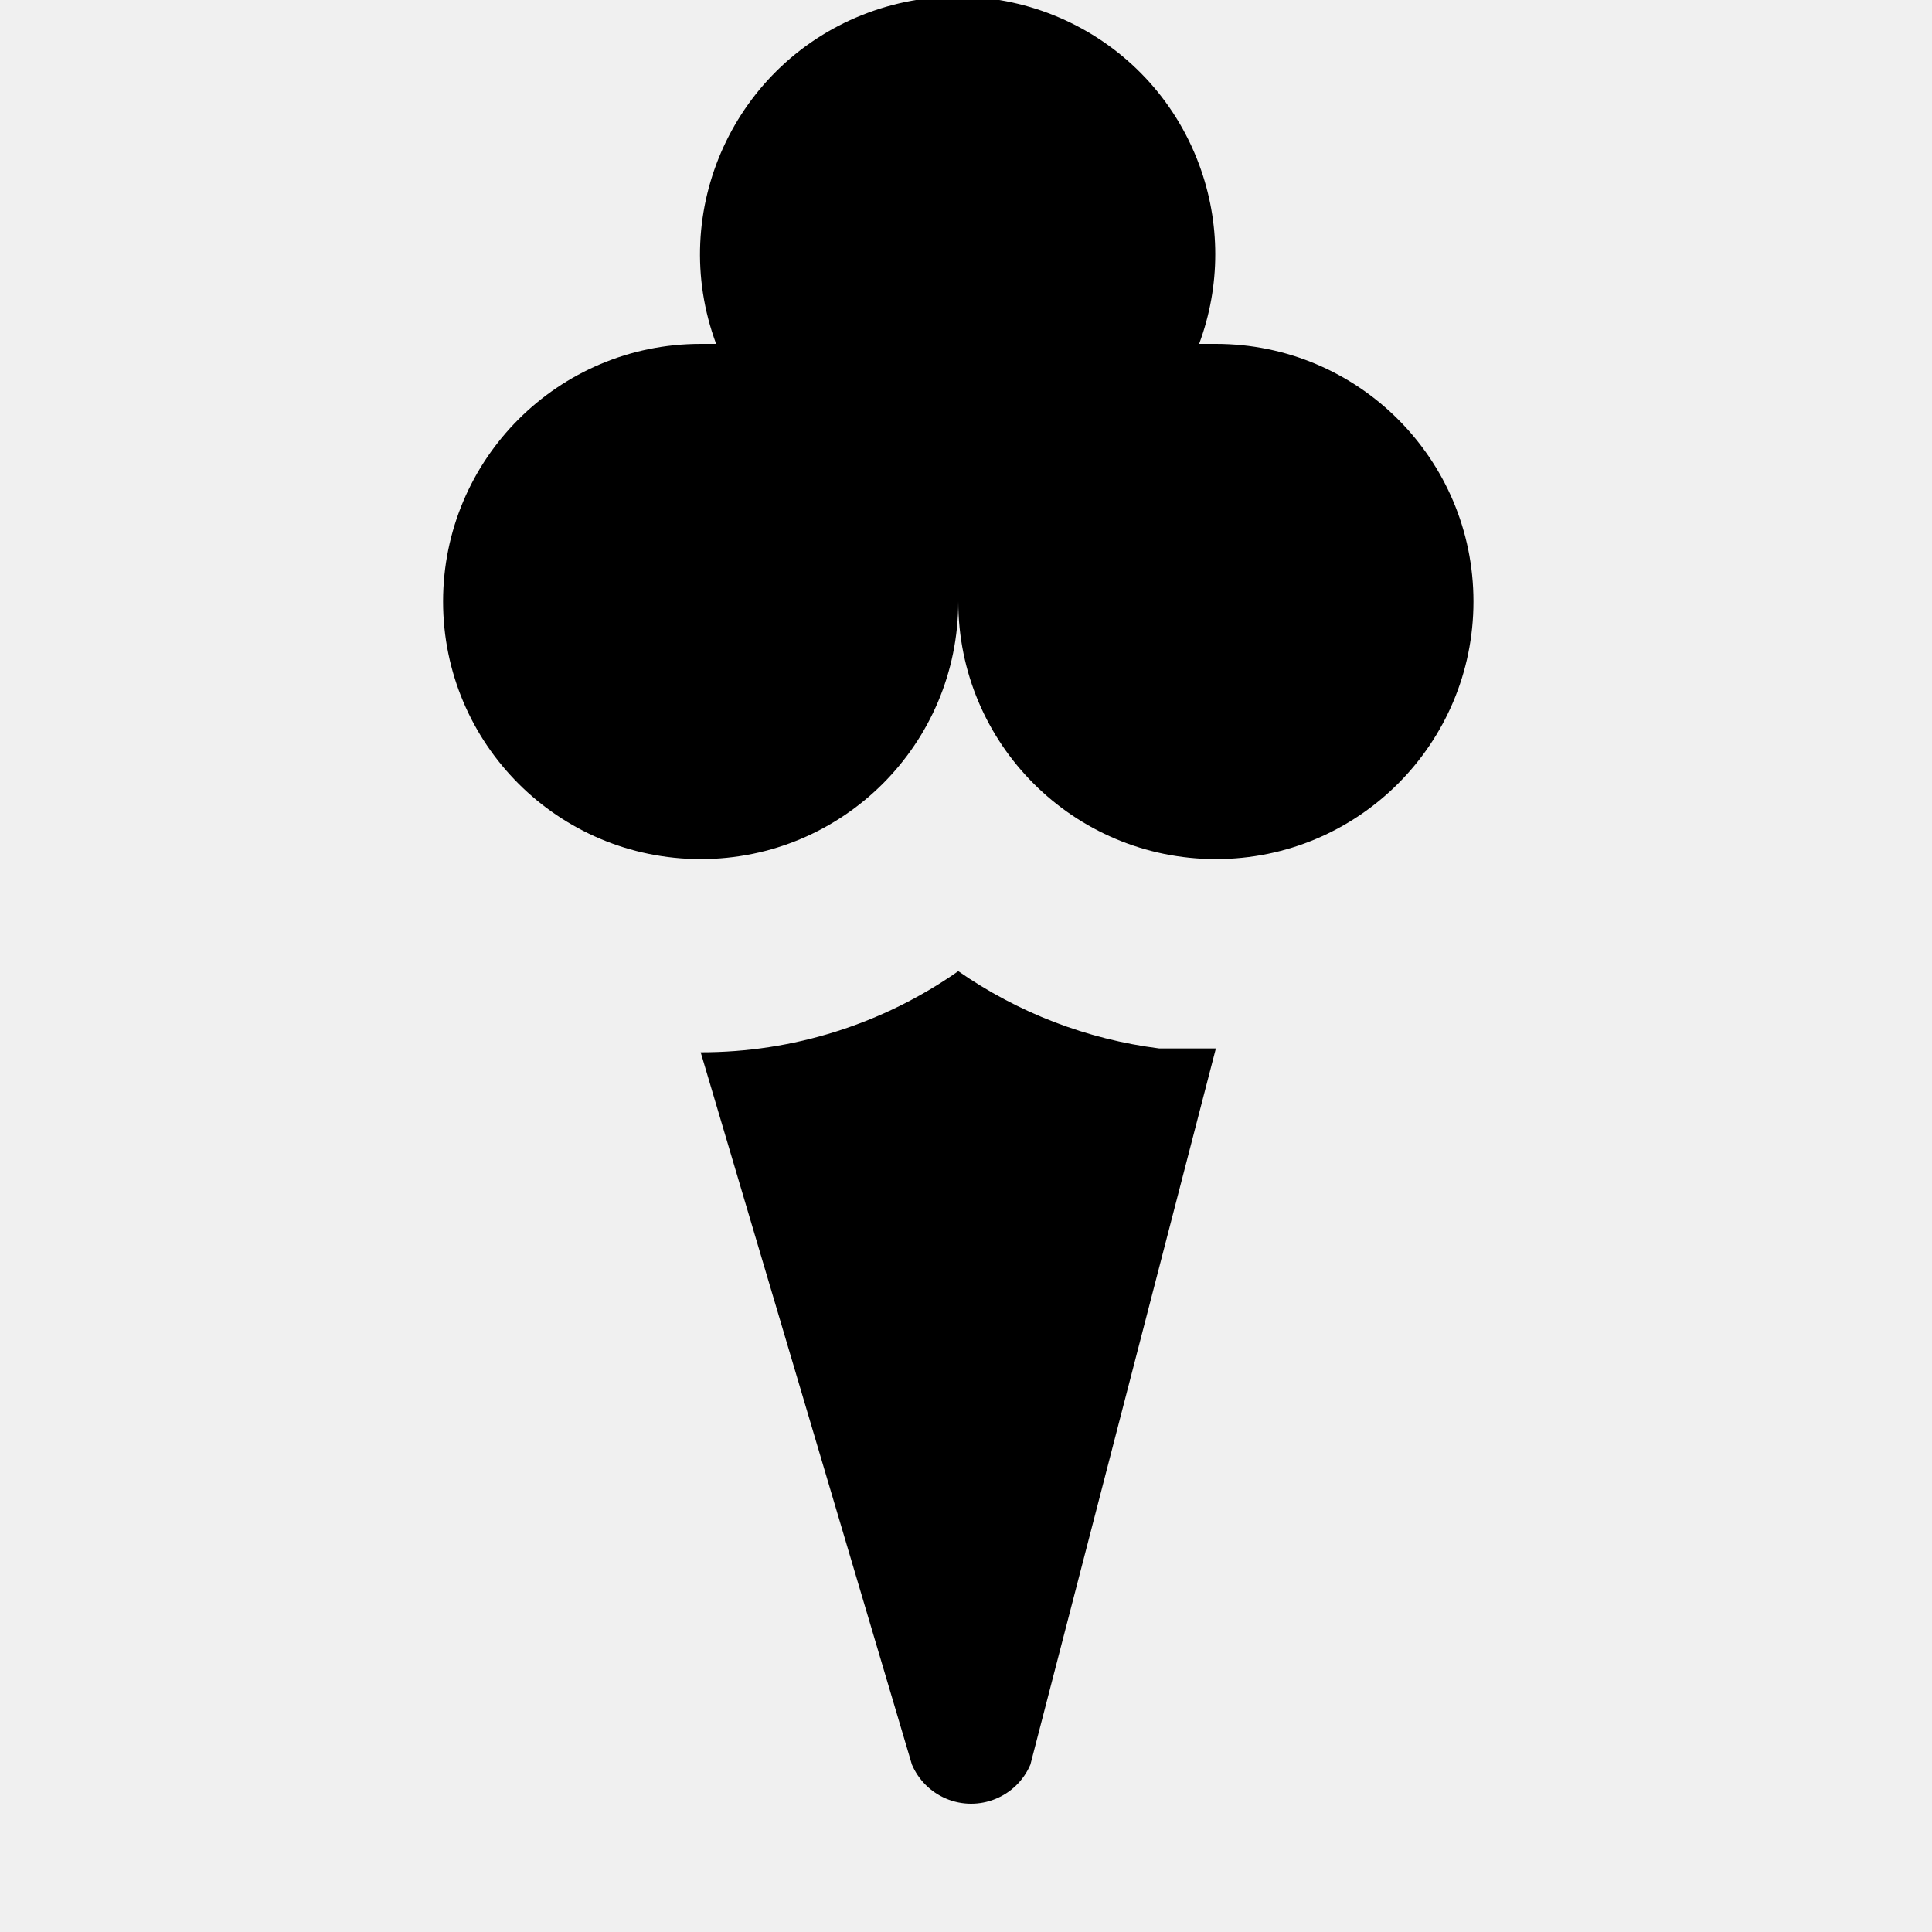
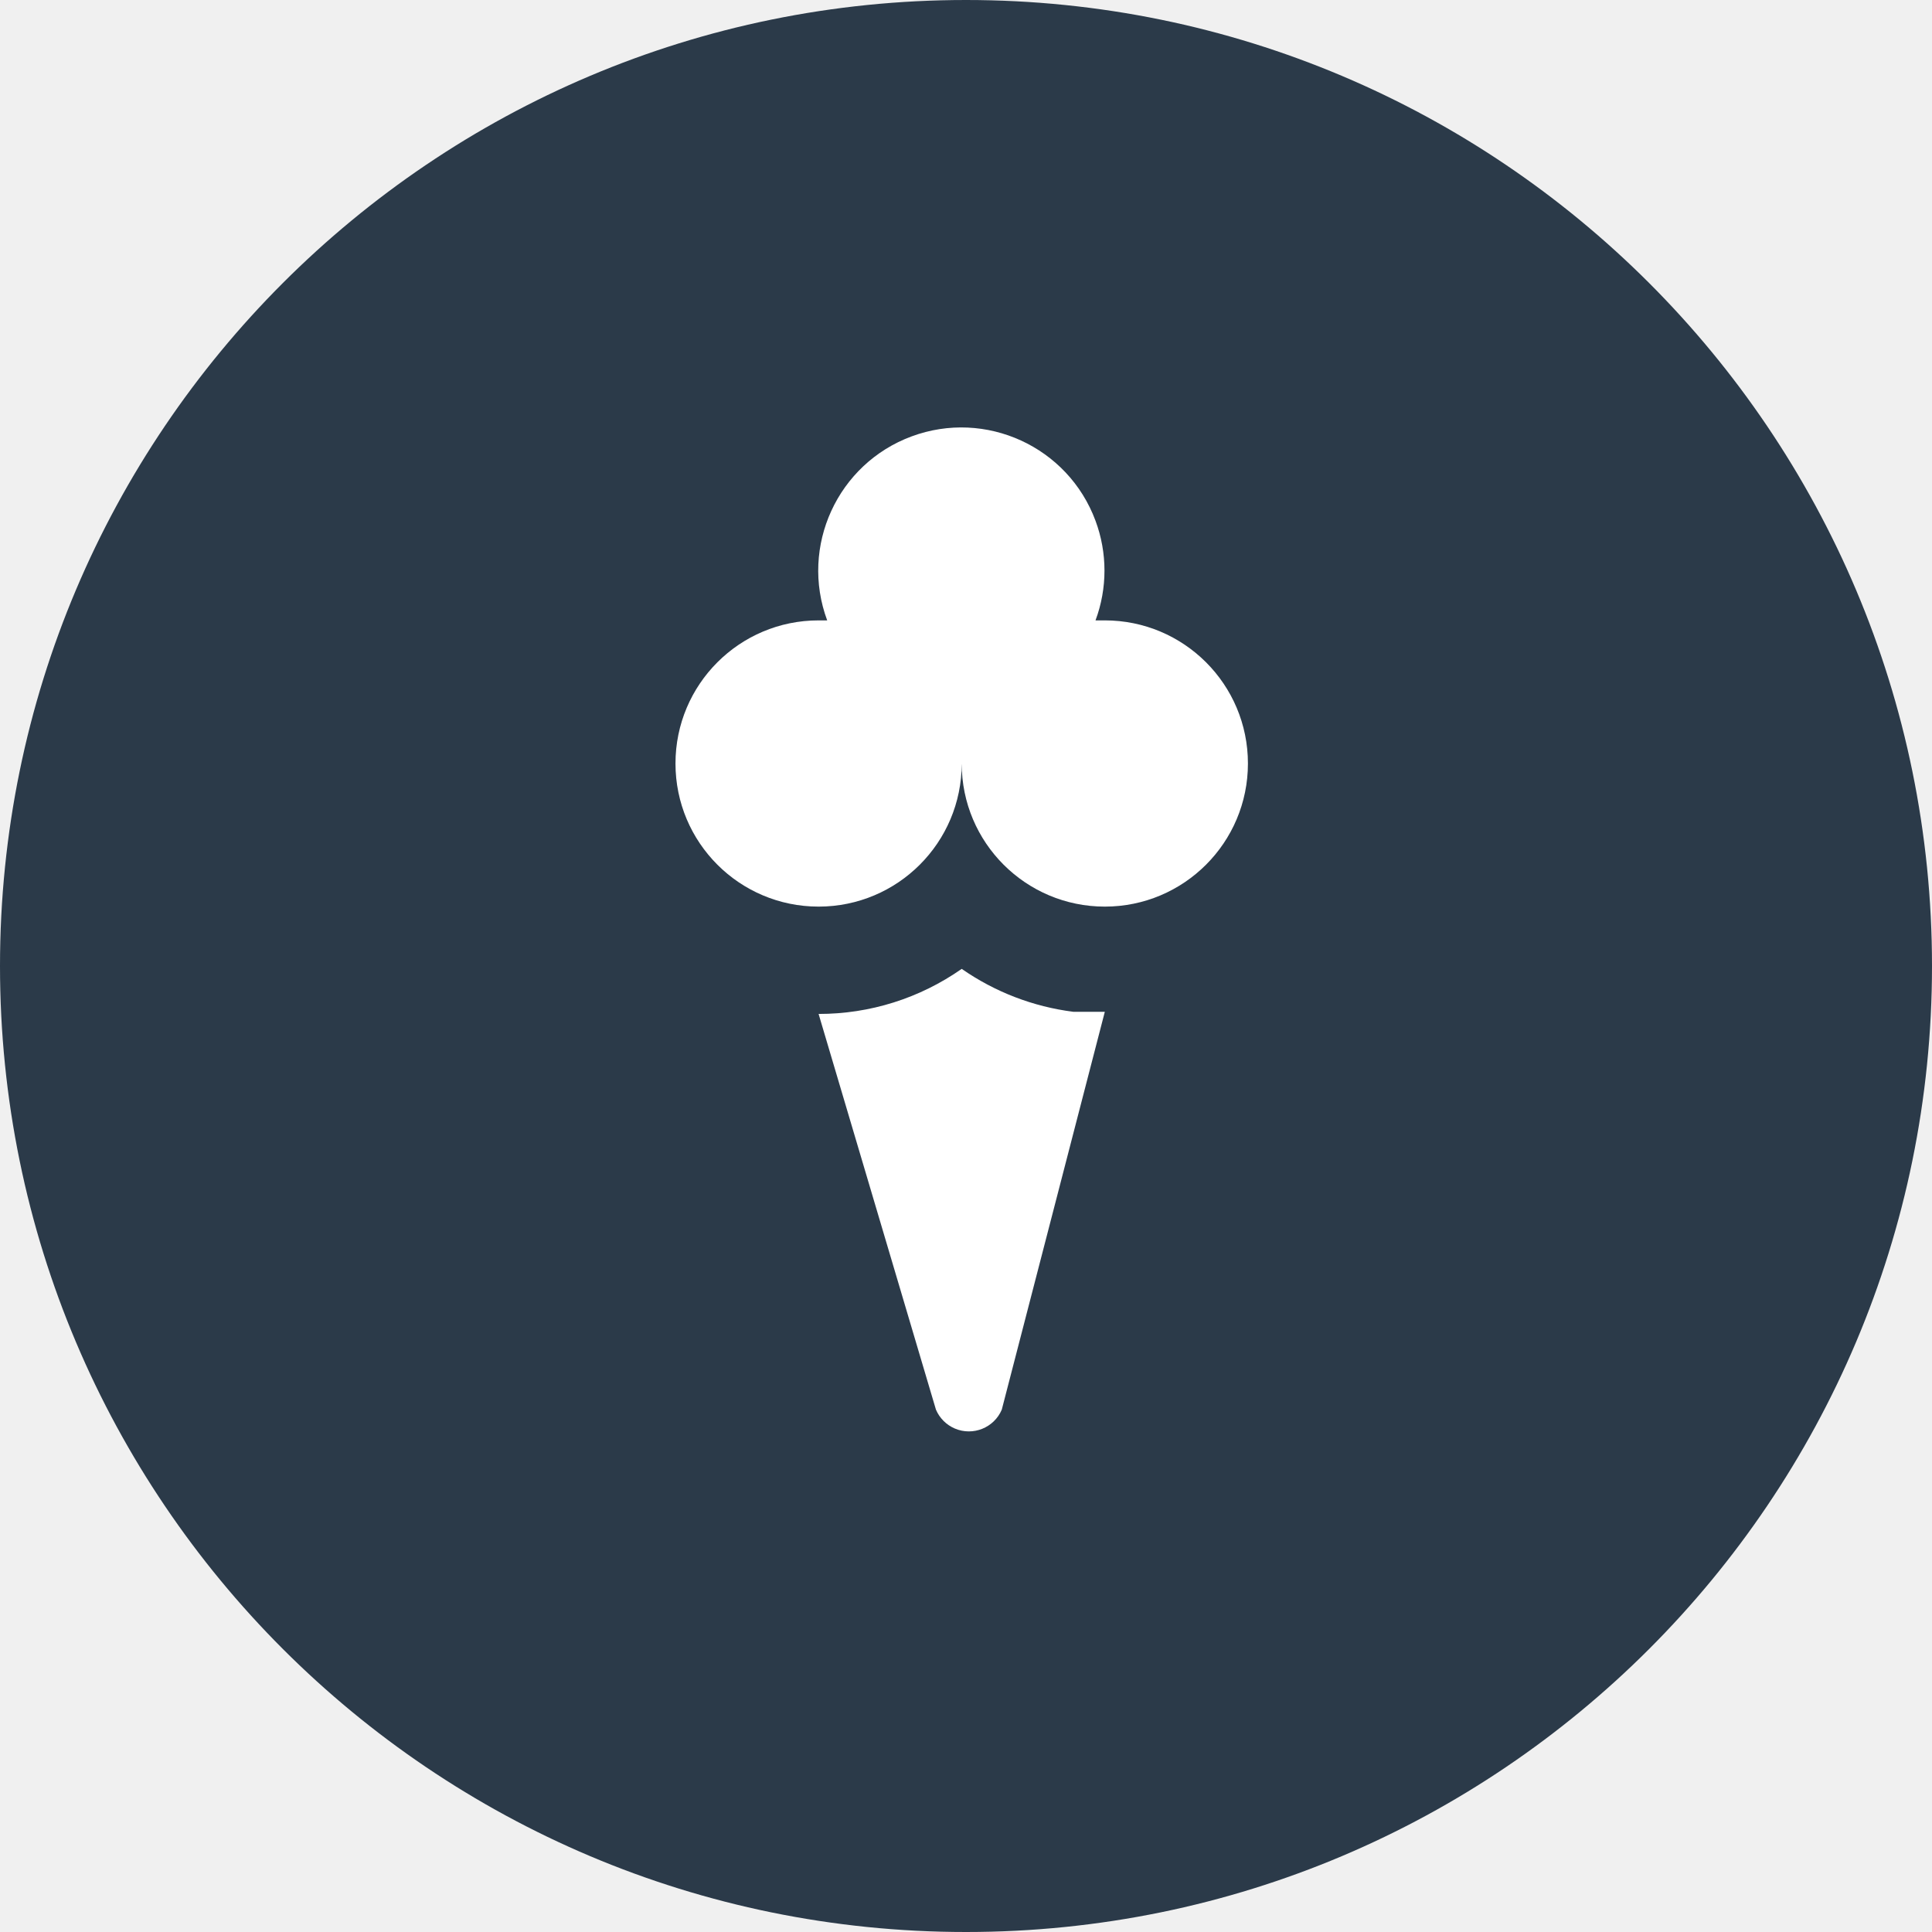
- <svg xmlns="http://www.w3.org/2000/svg" version="1.1" id="Layer_1" x="0px" y="0px" width="15px" height="15px" viewBox="0 0 15 15" style="enable-background:new 0 0 15 15;" xml:space="preserve">
-   <path d="M5.44,8.17c0.716,0.001,1.414-0.219,2-0.63C7.904,7.863,8.439,8.069,9,8.14h0.44L8,13.7  c-0.108,0.254-0.402,0.372-0.656,0.264C7.225,13.913,7.131,13.819,7.08,13.7L5.44,8.17z" />
-   <path d="M11.44,4.67c0,1.105-0.895,2-2,2s-2-0.895-2-2l0,0l0,0l0,0c0,1.105-0.895,2-2,2s-2-0.895-2-2s0.895-2,2-2h0.12  C5.176,1.635,5.704,0.483,6.739,0.099s2.187,0.143,2.571,1.179c0.167,0.449,0.167,0.943,0,1.392h0.13  C10.545,2.67,11.44,3.565,11.44,4.67z" />
+ <svg xmlns="http://www.w3.org/2000/svg" viewBox="0 0 27 27" height="27" width="27">
+   <rect fill="none" x="0" y="0" width="27" height="27" />
+   <rect x="0" y="0" width="27" height="27" rx="13.5" ry="13.5" fill="rgba(17,34,51,0.88)" />
+   <path fill="#fff" transform="translate(6 6)" d="M5.44,8.17c0.716,0.001,1.414-0.219,2-0.63C7.904,7.863,8.439,8.069,9,8.14h0.44L8,13.7  c-0.108,0.254-0.402,0.372-0.656,0.264C7.225,13.913,7.131,13.819,7.08,13.7L5.44,8.17z" />
+   <path fill="#fff" transform="translate(6 6)" d="M11.44,4.67c0,1.105-0.895,2-2,2s-2-0.895-2-2l0,0l0,0l0,0c0,1.105-0.895,2-2,2s-2-0.895-2-2s0.895-2,2-2h0.12  C5.176,1.635,5.704,0.483,6.739,0.099s2.187,0.143,2.571,1.179c0.167,0.449,0.167,0.943,0,1.392h0.13  C10.545,2.67,11.44,3.565,11.44,4.67z" />
</svg>
